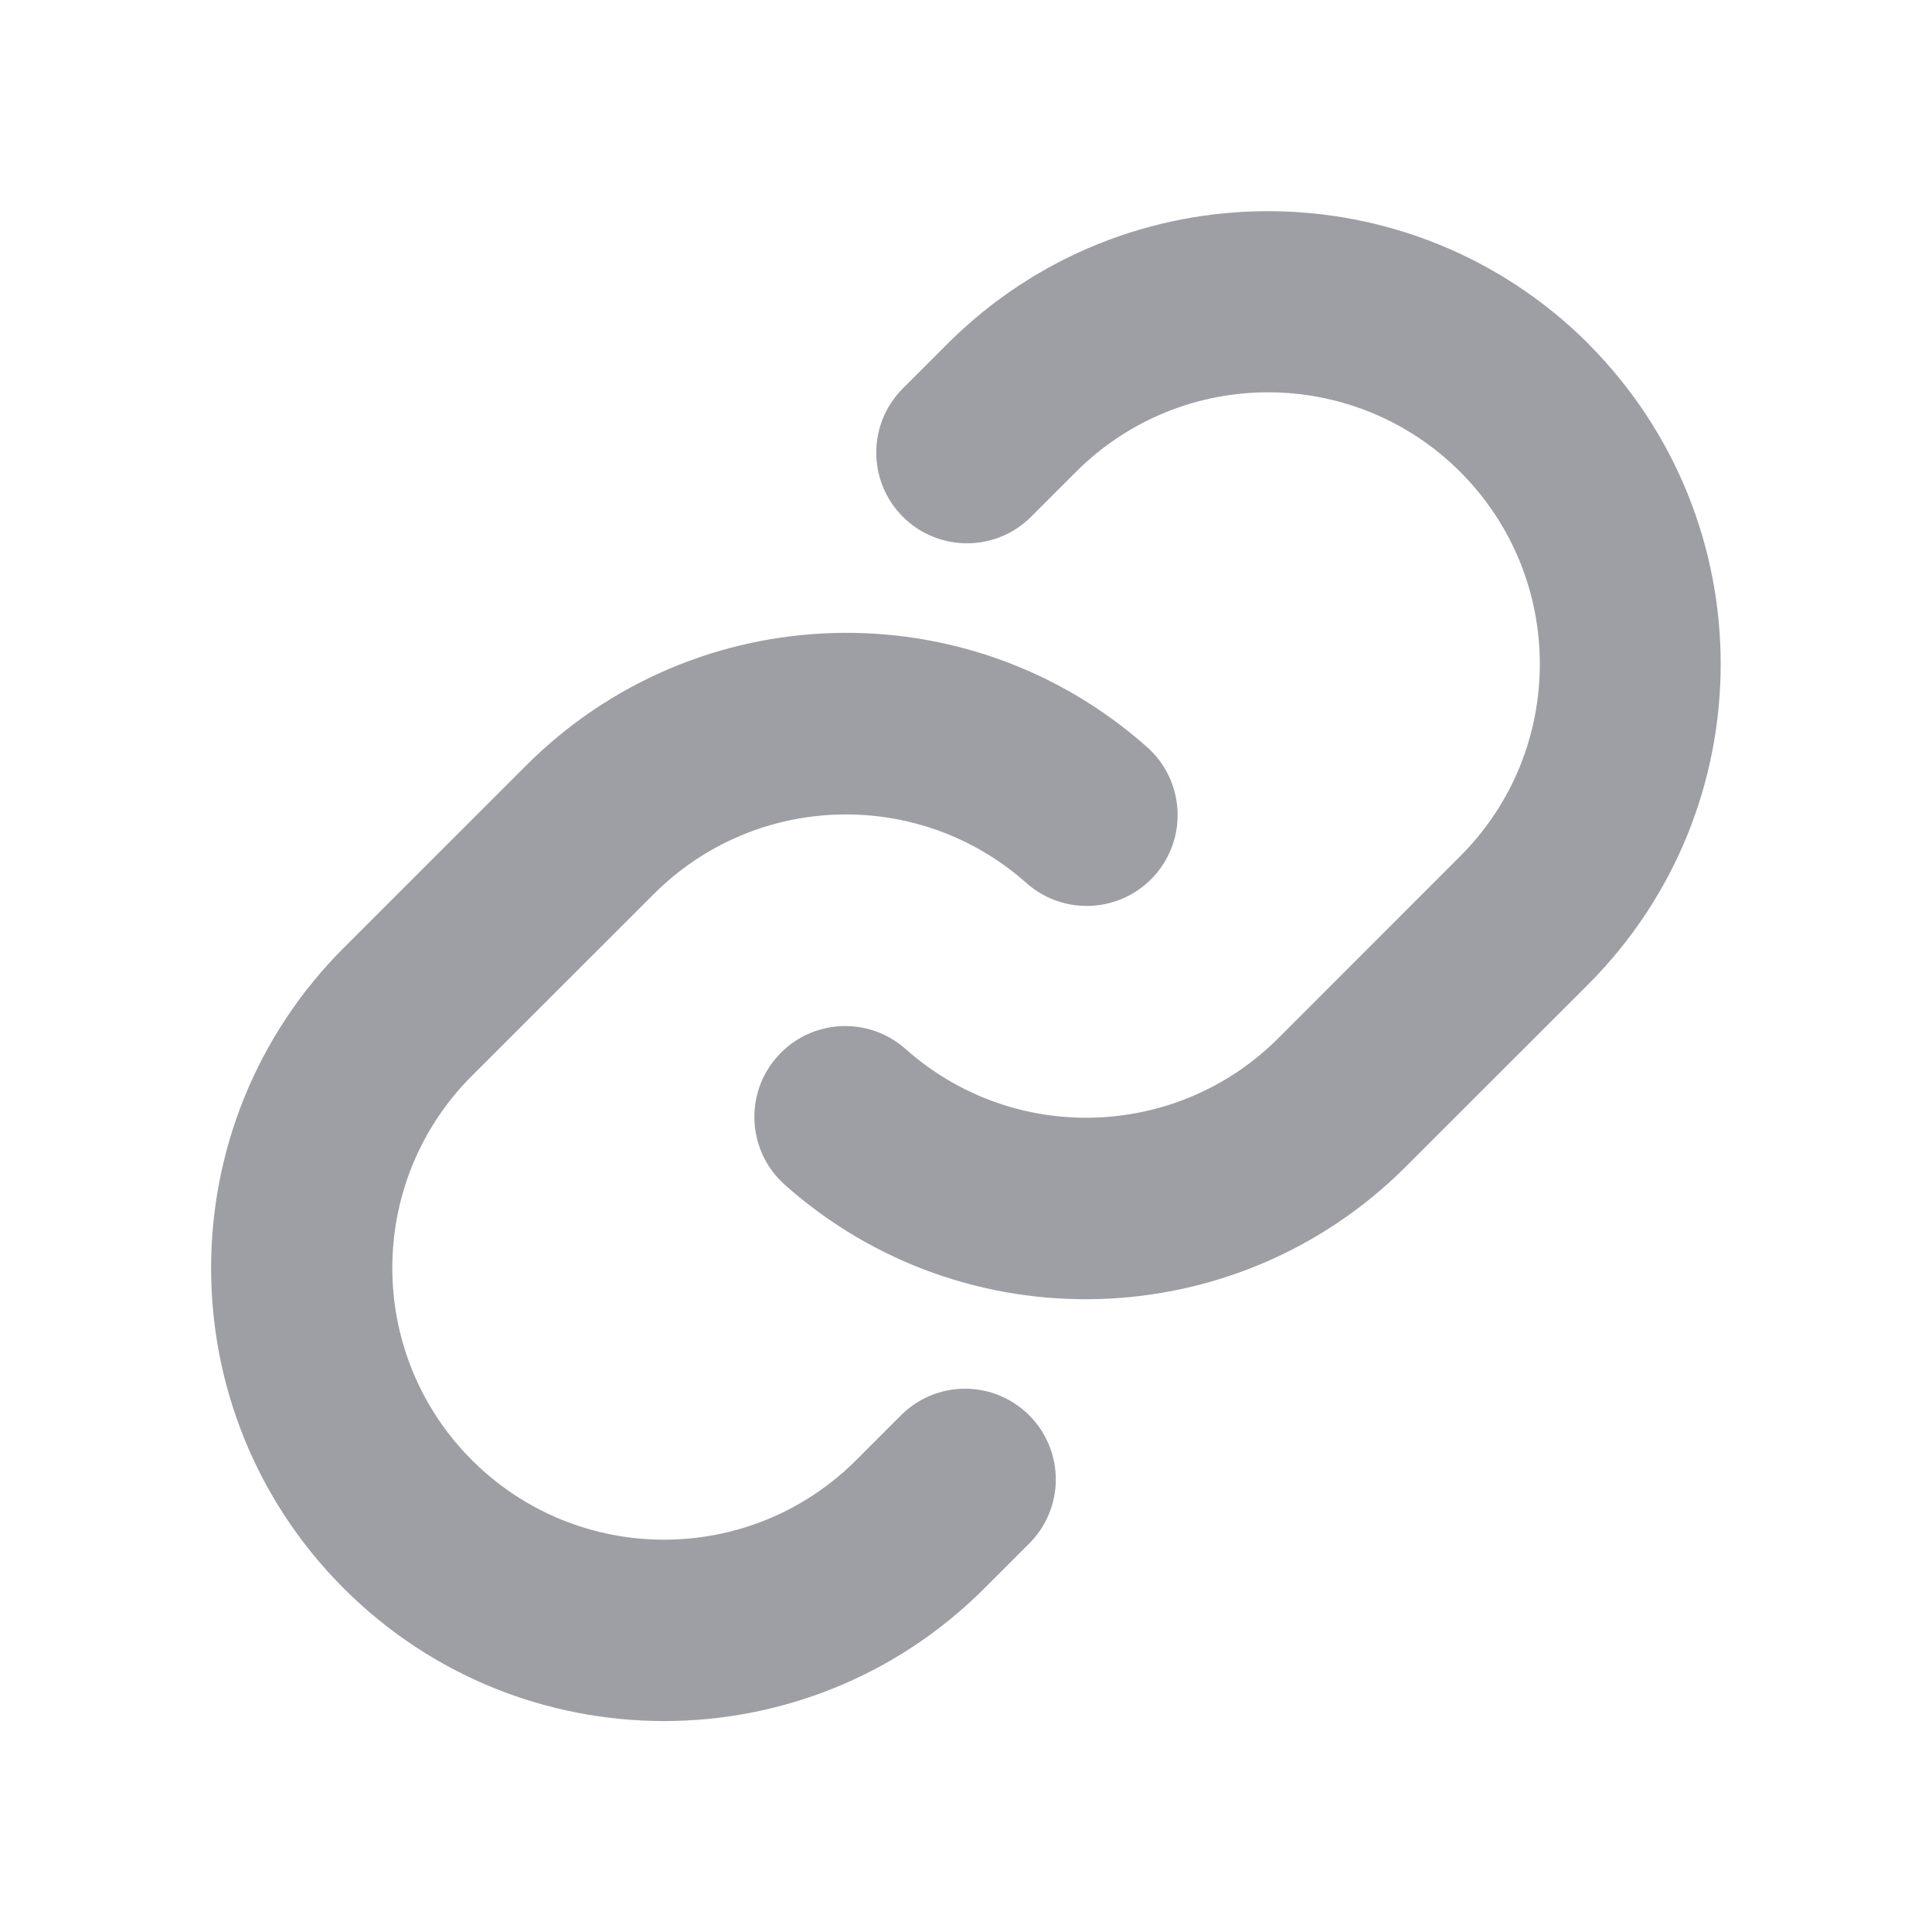
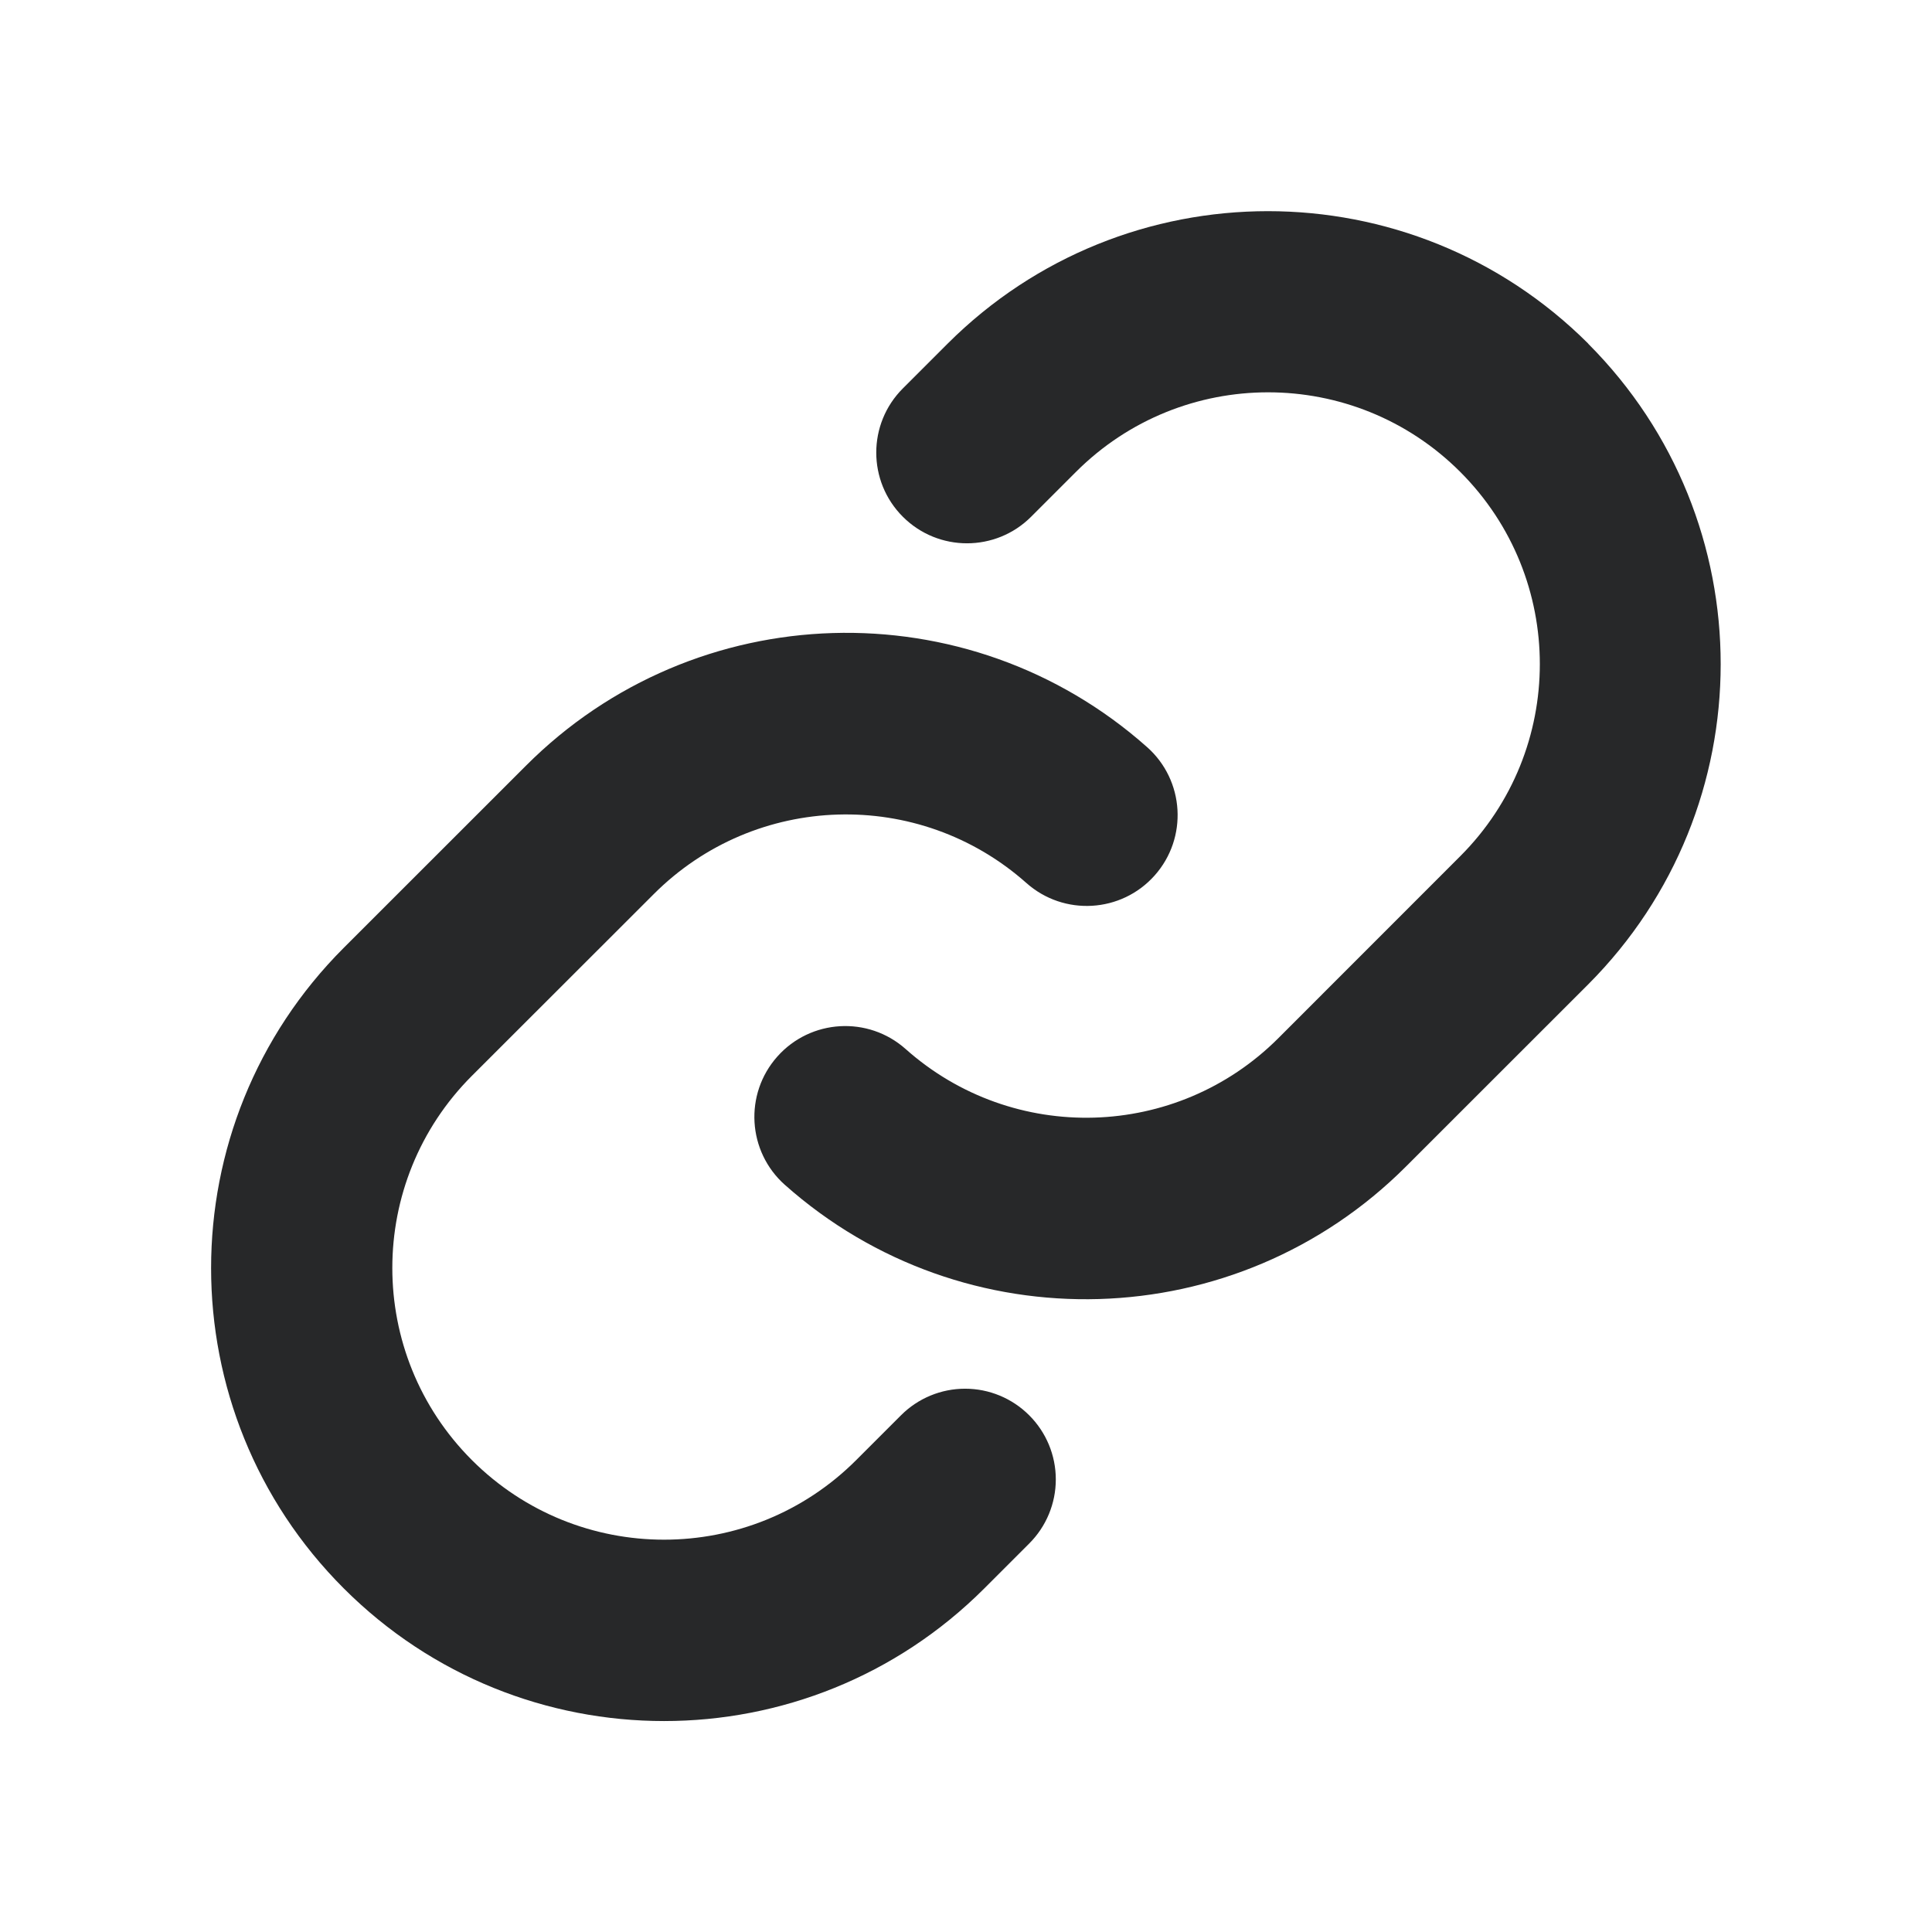
<svg xmlns="http://www.w3.org/2000/svg" width="512" height="512" viewBox="0 0 256 256">
-   <path fill="#9E9FA5" d="M136.37 187.53a12 12 0 0 1 0 17l-5.94 5.94a60 60 0 0 1-84.88-84.88l24.12-24.11A60 60 0 0 1 152 99a12 12 0 1 1-16 18a36 36 0 0 0-49.37 1.47l-24.1 24.08a36 36 0 0 0 50.92 50.92l5.94-5.94a12 12 0 0 1 16.98 0Zm74.08-142a60.09 60.09 0 0 0-84.88 0l-5.94 5.94a12 12 0 0 0 17 17l5.94-5.94a36 36 0 0 1 50.92 50.92l-24.11 24.12A36 36 0 0 1 120 139a12 12 0 1 0-16 18a60 60 0 0 0 82.3-2.43l24.12-24.11a60.09 60.09 0 0 0 .03-84.91Z" />
+   <path fill="#272829" d="M136.37 187.53a12 12 0 0 1 0 17l-5.94 5.94a60 60 0 0 1-84.88-84.88l24.12-24.11A60 60 0 0 1 152 99a12 12 0 1 1-16 18a36 36 0 0 0-49.37 1.47l-24.1 24.08a36 36 0 0 0 50.92 50.92l5.94-5.94a12 12 0 0 1 16.98 0Zm74.08-142a60.09 60.09 0 0 0-84.88 0l-5.94 5.94a12 12 0 0 0 17 17l5.94-5.94a36 36 0 0 1 50.92 50.92l-24.11 24.12A36 36 0 0 1 120 139a12 12 0 1 0-16 18a60 60 0 0 0 82.3-2.43l24.12-24.11a60.09 60.09 0 0 0 .03-84.91Z" />
</svg>
